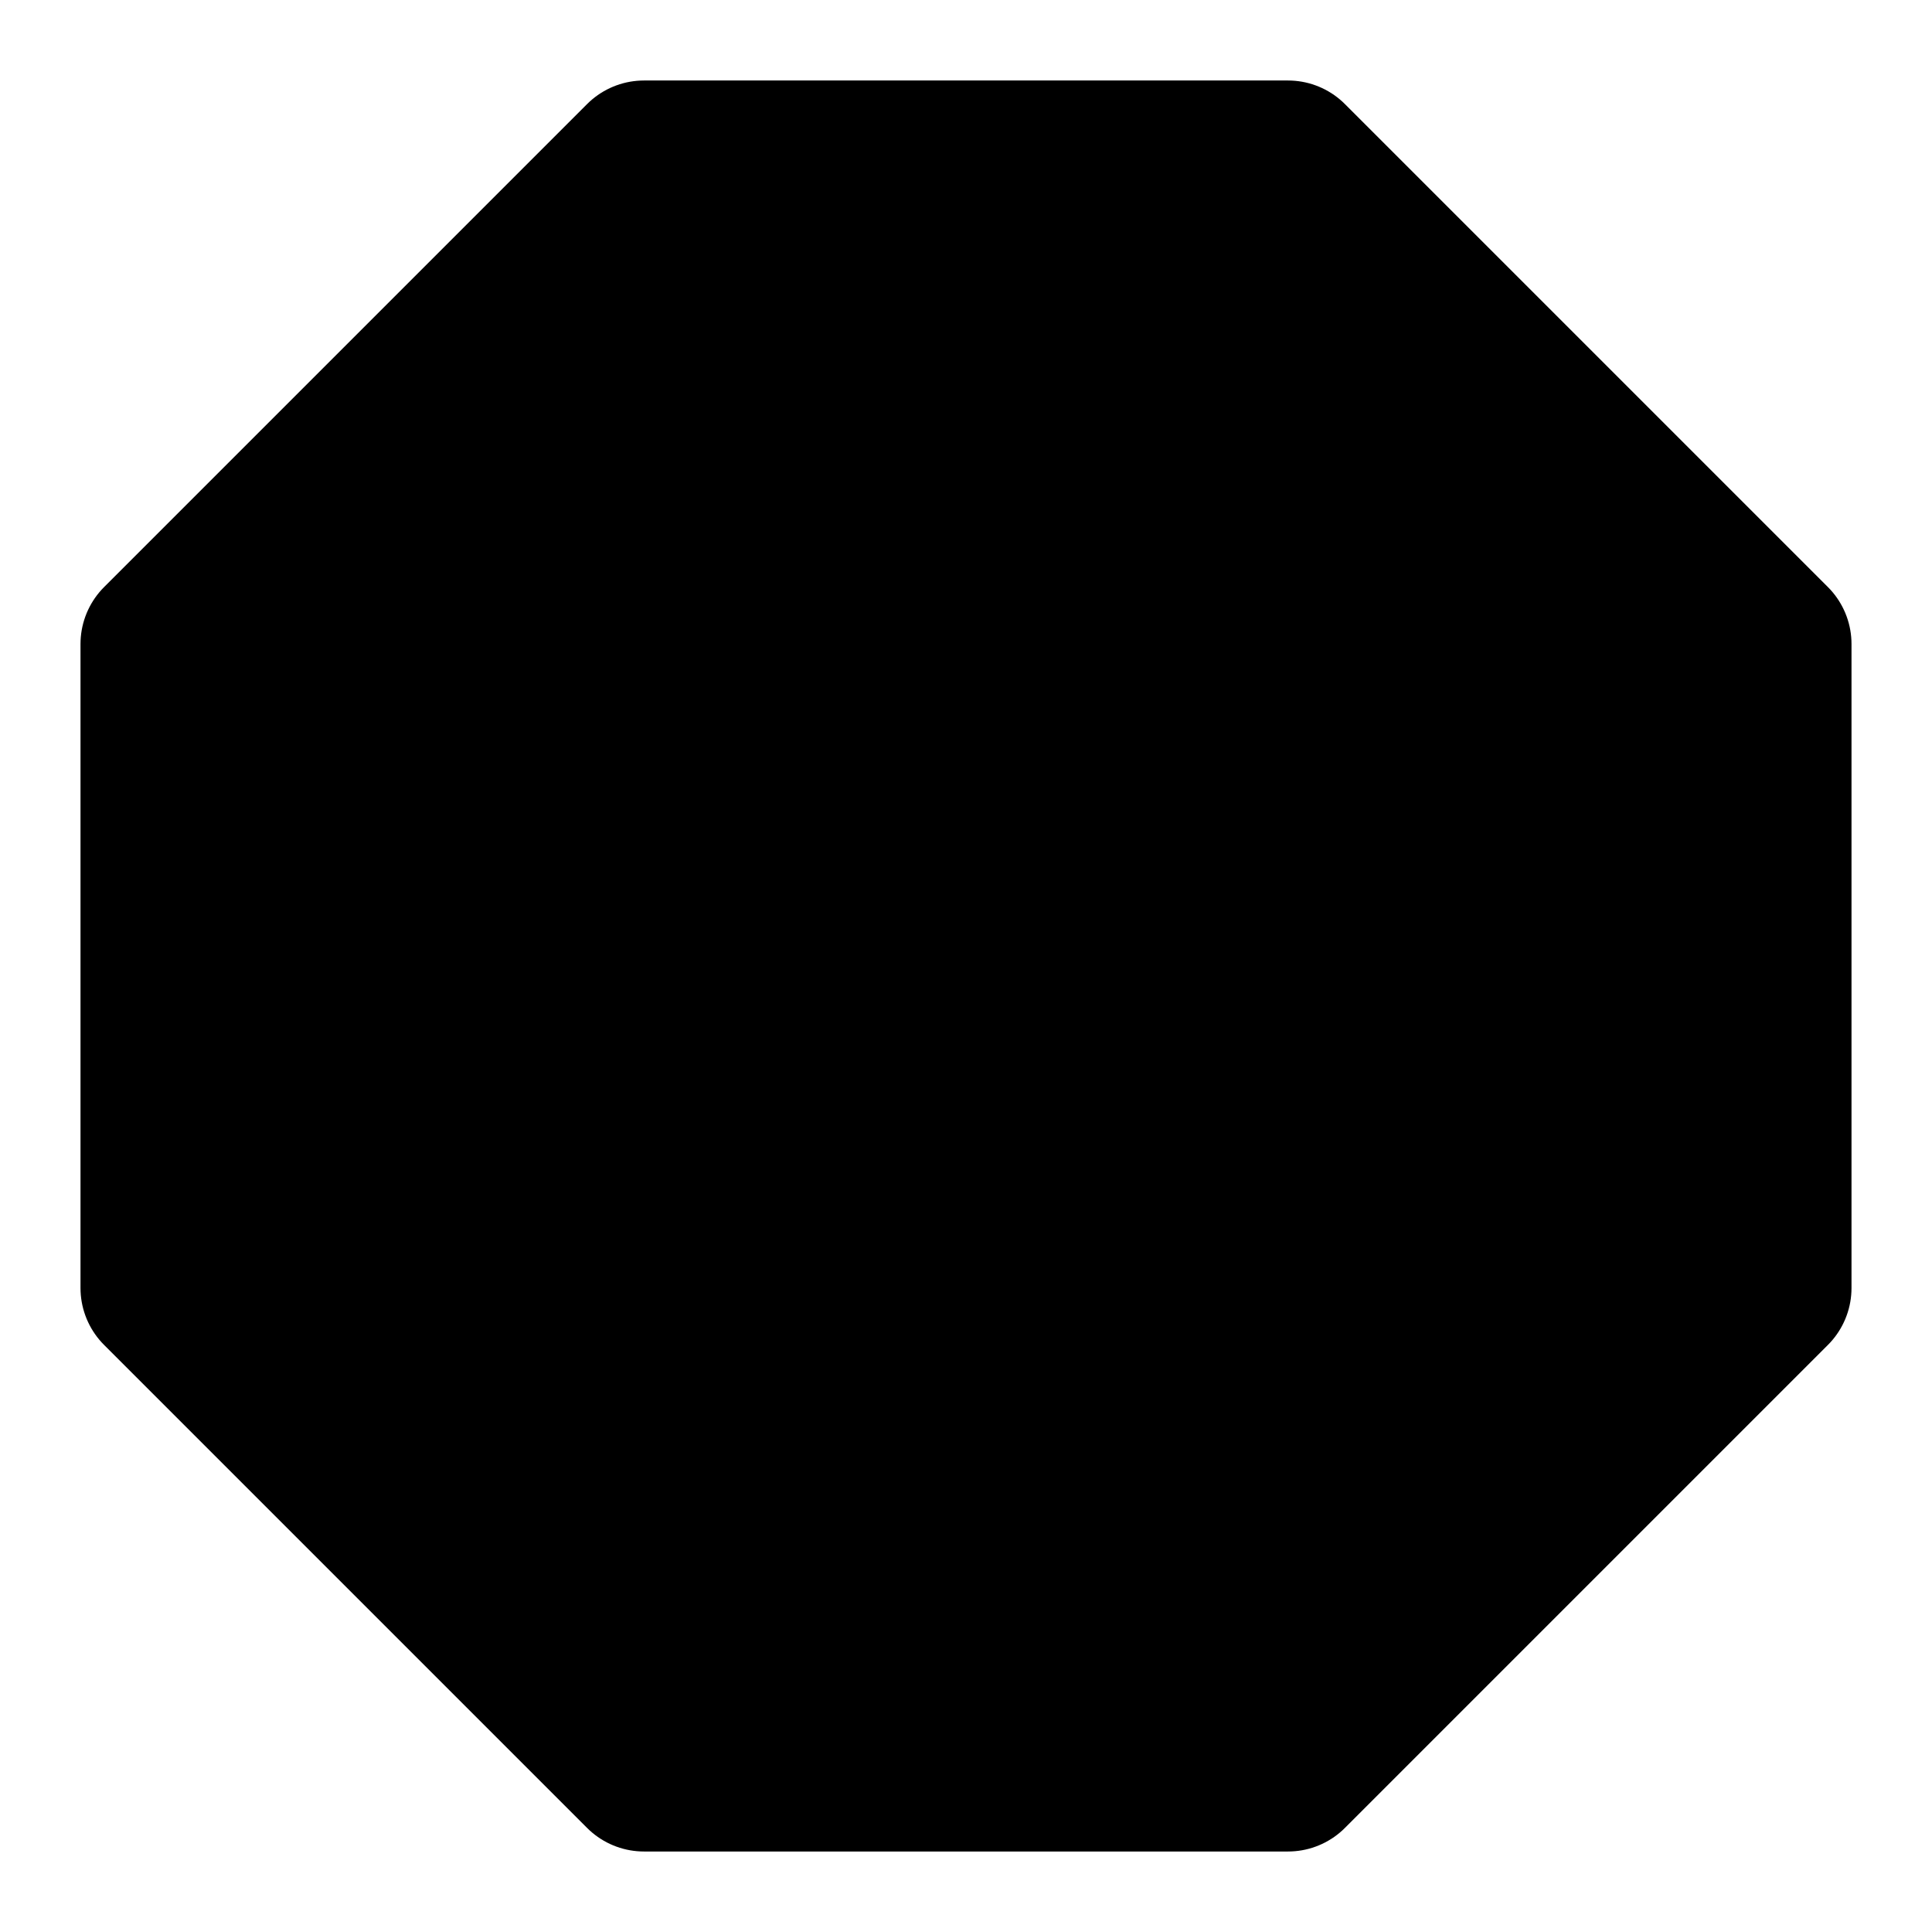
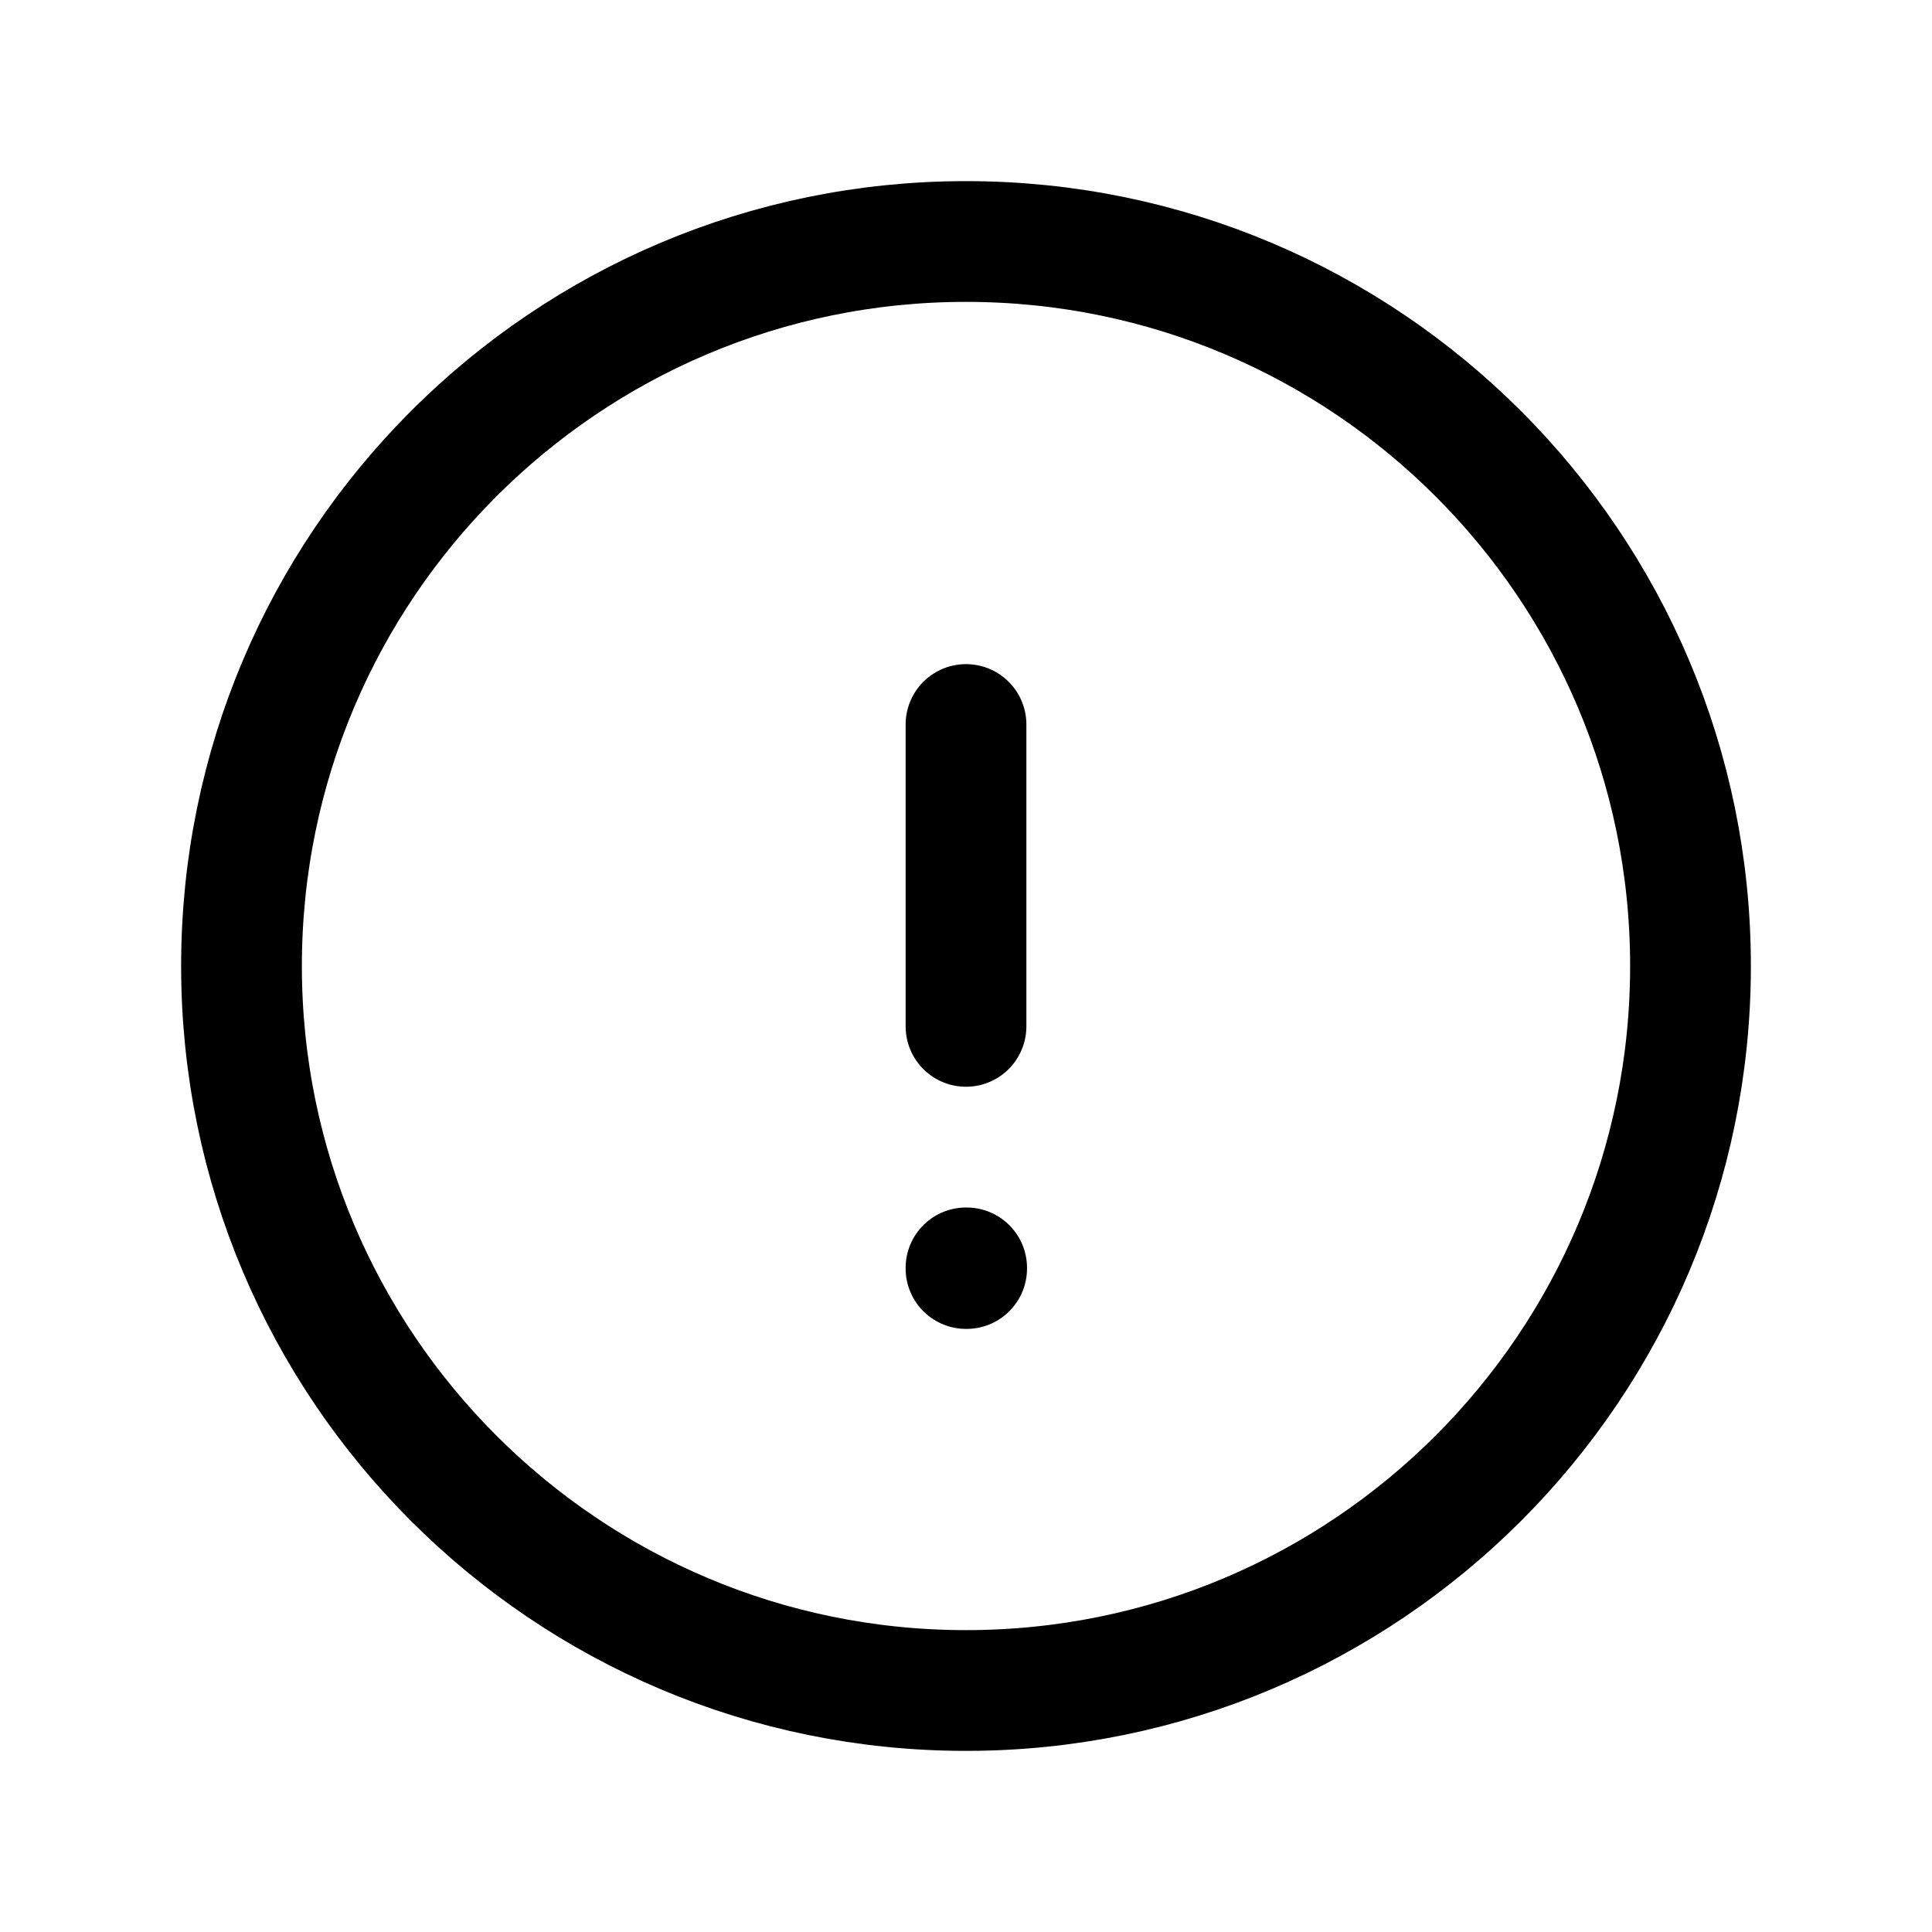
- <svg xmlns="http://www.w3.org/2000/svg" width="800px" height="800px" viewBox="0 0 24 24" fill="currentColor">
-   <path d="M16 2H8L2 8V16L8 22H16L22 16V8L16 2Z" stroke="currentColor" stroke-width="2" stroke-linecap="round" stroke-linejoin="round" />
-   <path d="M12 8V12" stroke="currentColor" stroke-width="2" stroke-linecap="round" stroke-linejoin="round" />
-   <path d="M12 16.02V16" stroke="currentColor" stroke-width="2" stroke-linecap="round" stroke-linejoin="round" />
+ <svg xmlns="http://www.w3.org/2000/svg" fill="none" viewBox="0 0 24 24" stroke-width="1.5" stroke="currentColor">
+   <path stroke-linecap="round" stroke-linejoin="round" d="M12 9v3.75m9-.75a9 9 0 1 1-18 0 9 9 0 0 1 18 0Zm-9 3.75h.008v.008H12v-.008Z" />
</svg>
